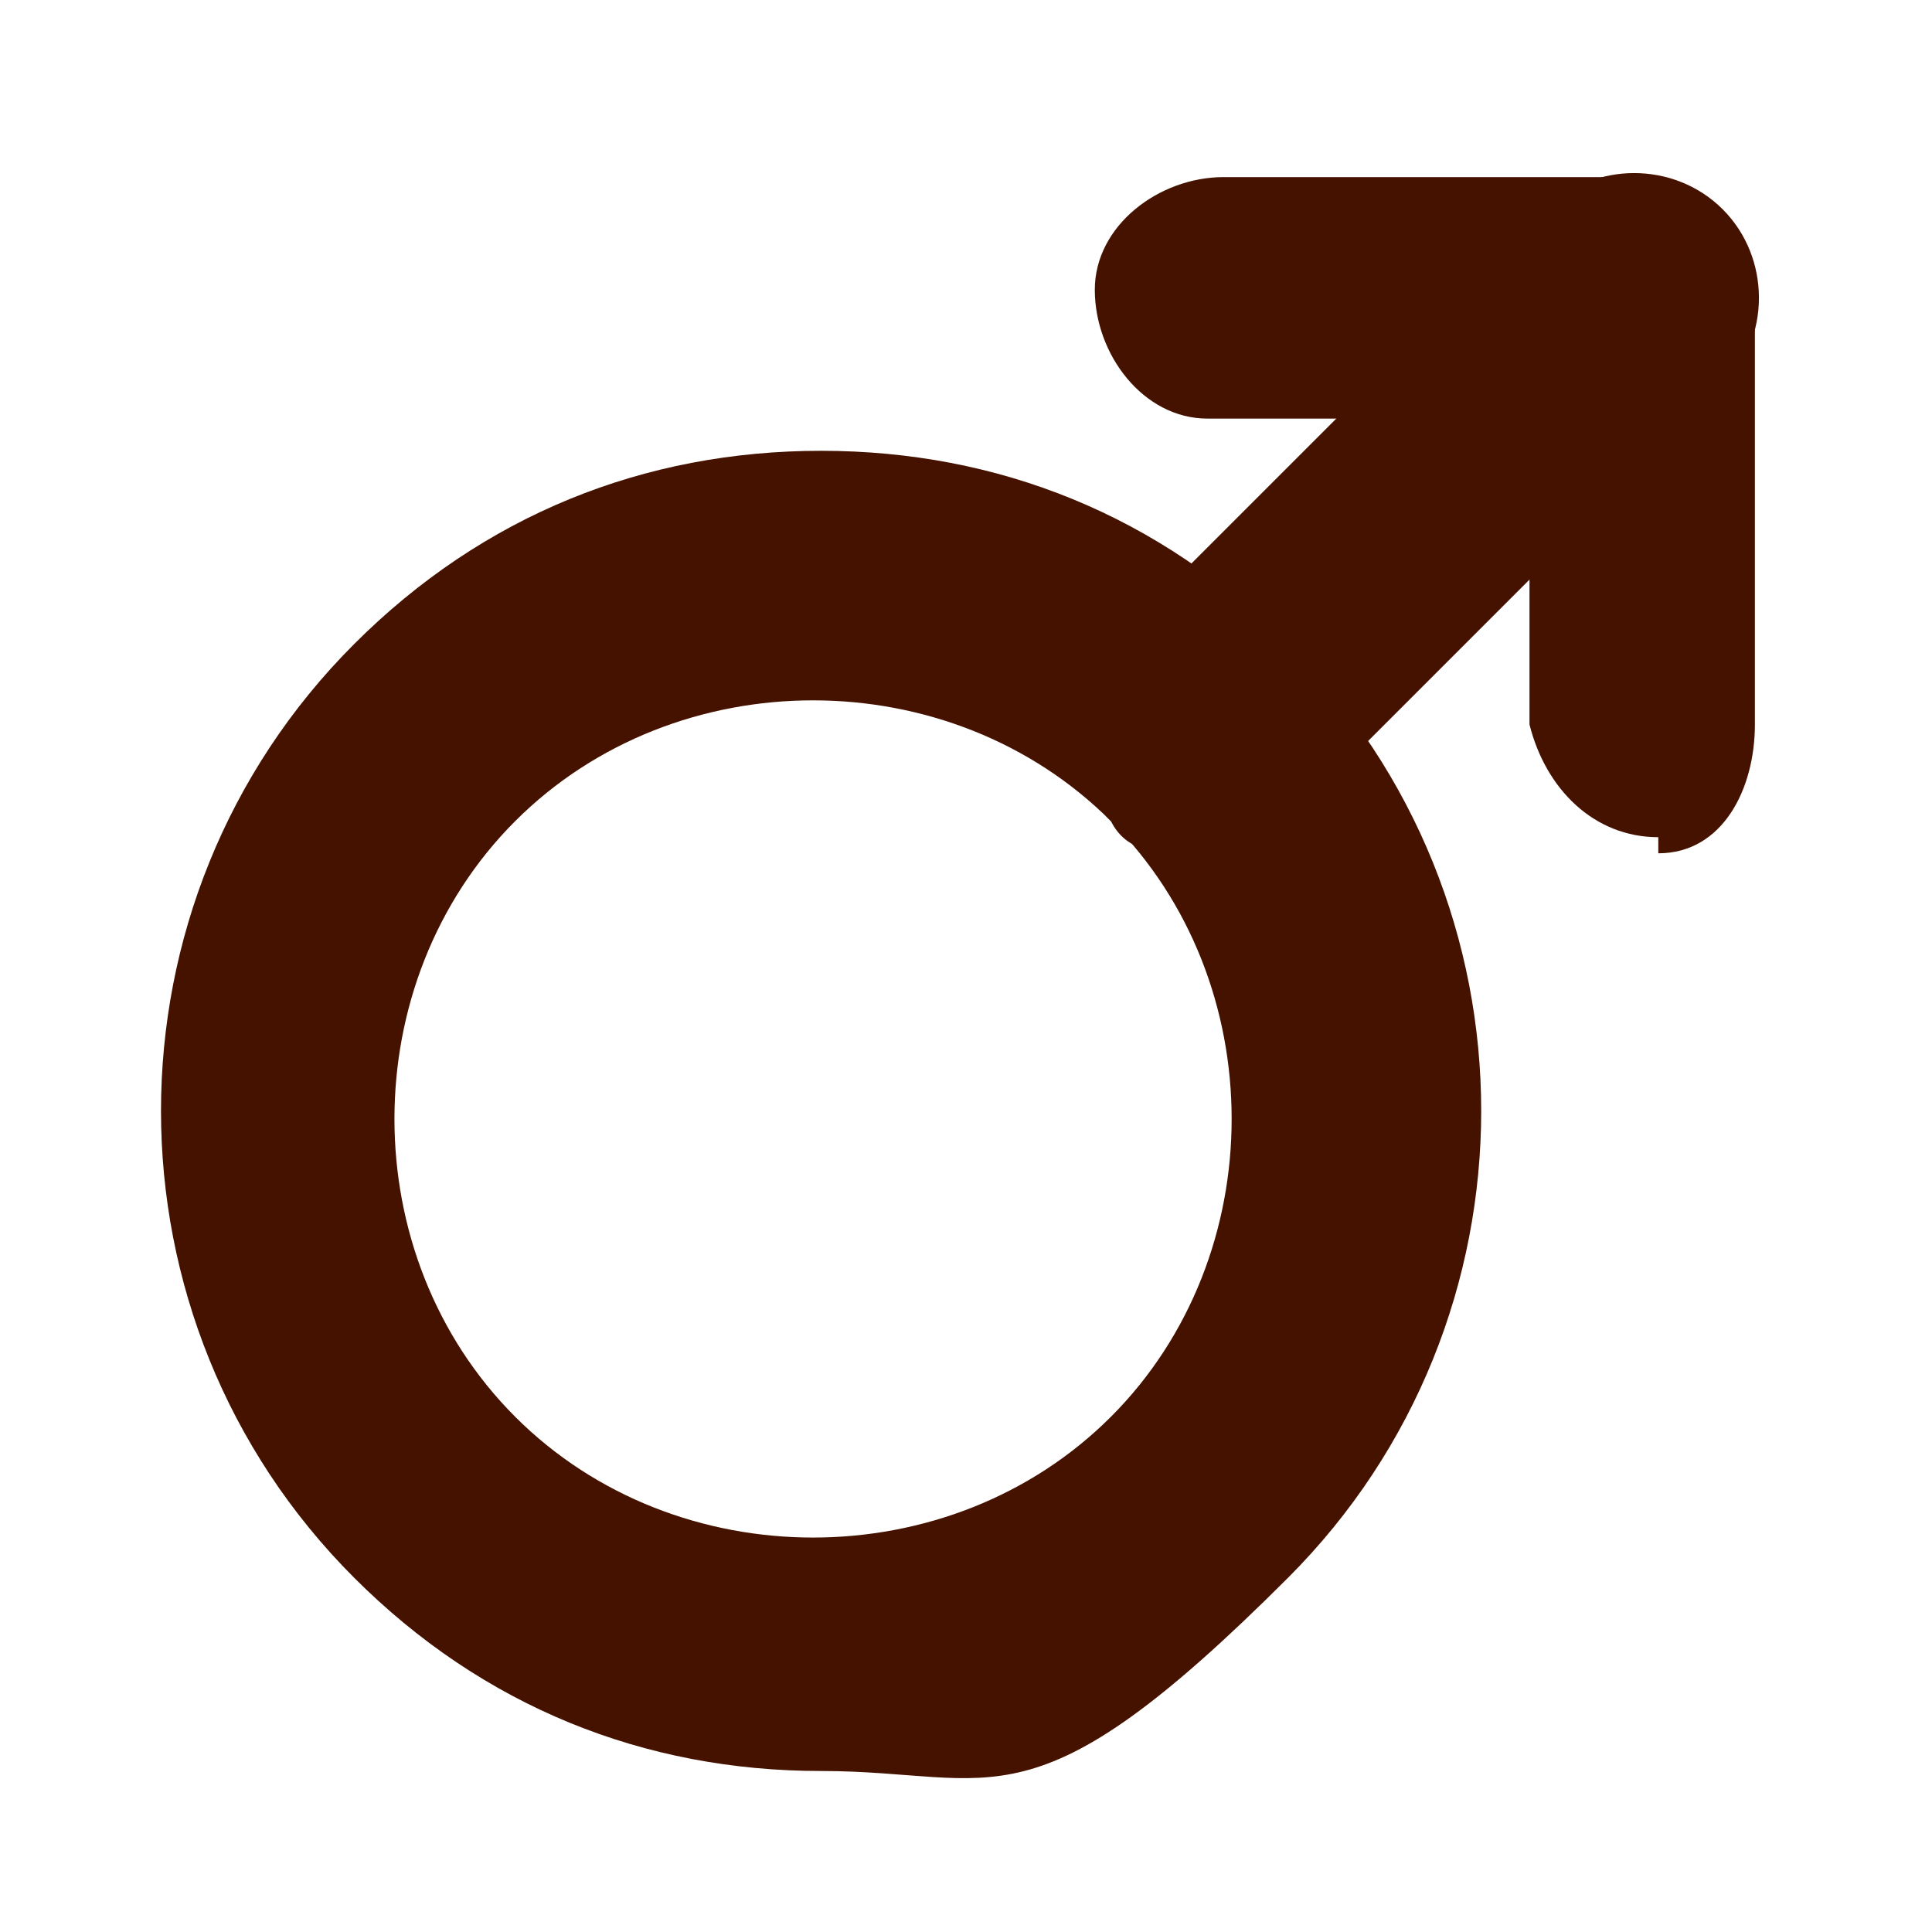
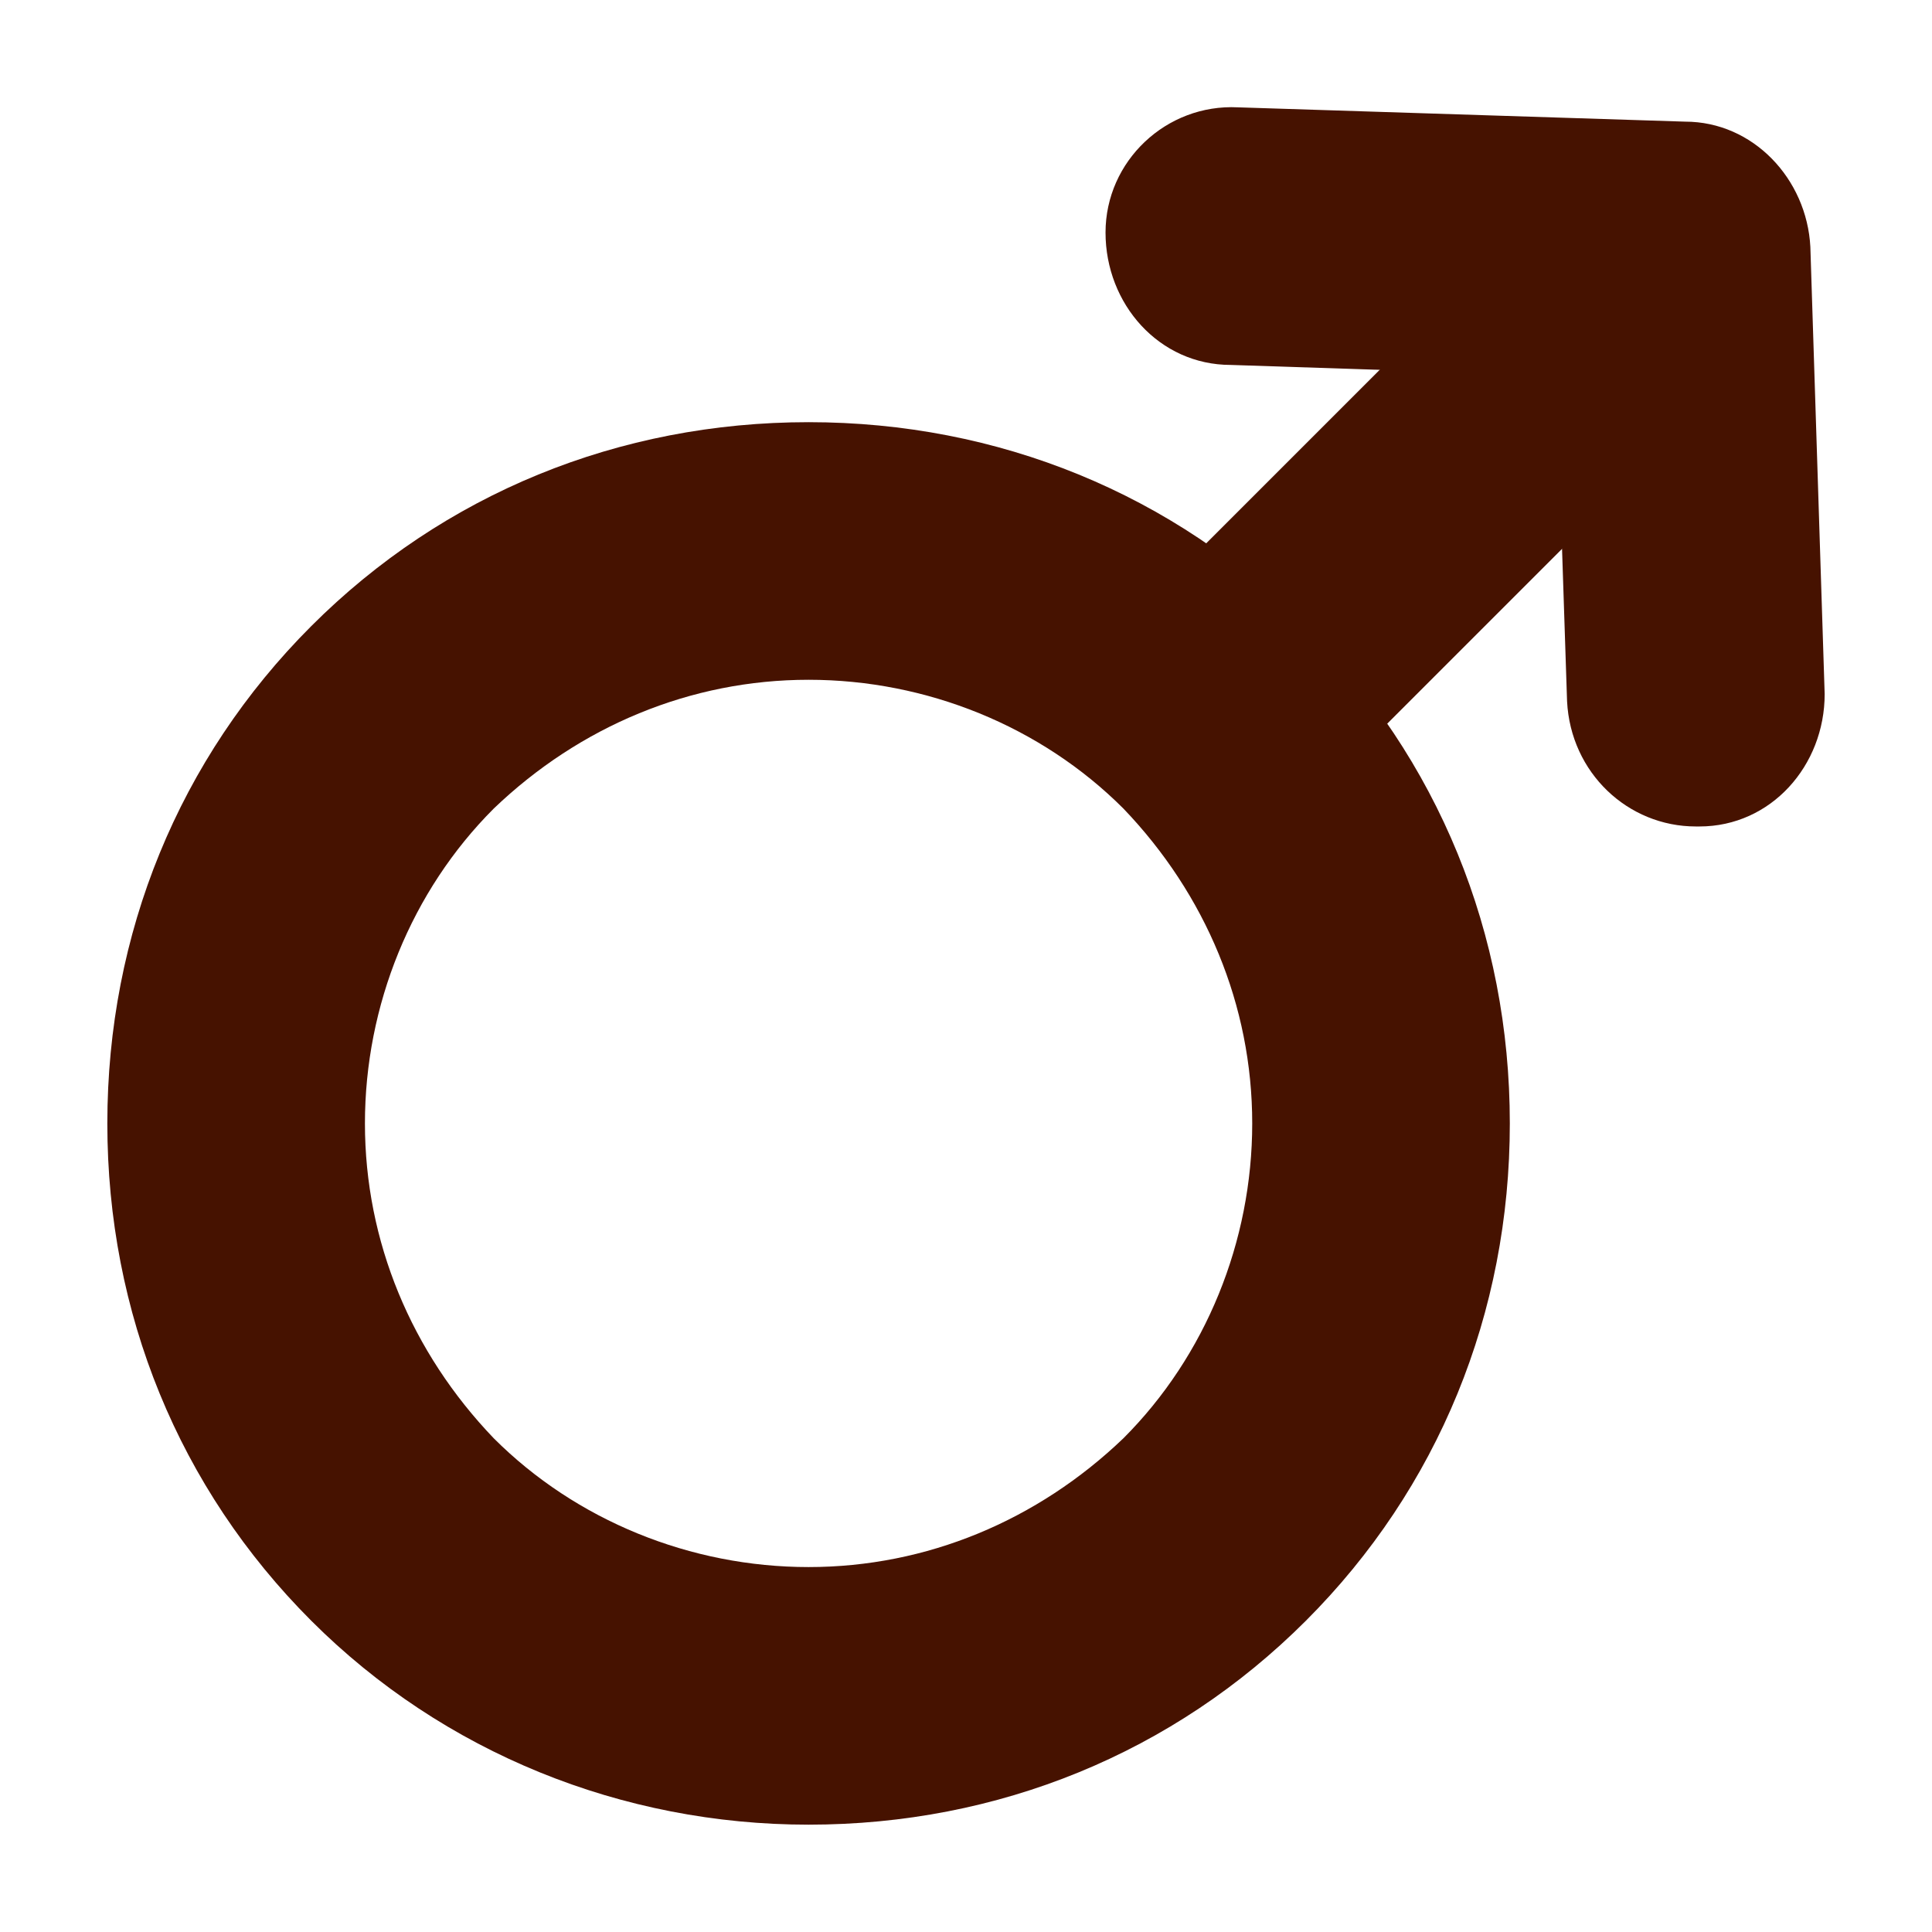
- <svg xmlns="http://www.w3.org/2000/svg" id="Layer_1" version="1.1" viewBox="0 0 12 12">
+ <svg xmlns="http://www.w3.org/2000/svg" id="Layer_1" version="1.1" viewBox="0 0 54 54">
  <defs>
    <style>
      .st0 {
        fill: #461200;
      }
    </style>
  </defs>
-   <path class="st0" d="M5.1,11c-1.1,0-2.1-.4-2.9-1.2-1.6-1.6-1.6-4.2,0-5.8h0c.8-.8,1.8-1.2,2.9-1.2s2.1.4,2.9,1.2c1.6,1.6,1.6,4.2,0,5.8s-1.8,1.2-2.9,1.2ZM3.2,5.1c-1,1-1,2.7,0,3.7,1,1,2.7,1,3.7,0,1-1,1-2.7,0-3.7-1-1-2.7-1-3.7,0h0Z" />
-   <path class="st0" d="M7.4,5.3c-.2,0-.4,0-.5-.2-.3-.3-.3-.8,0-1.1l2.7-2.7c.3-.3.8-.3,1.1,0s.3.8,0,1.1l-2.7,2.7c-.1.1-.3.2-.5.2Z" />
-   <path class="st0" d="M10.3,5.2c-.4,0-.7-.3-.8-.7v-1.9c0,0-2,0-2,0-.4,0-.7-.4-.7-.8,0-.4.4-.7.8-.7h2.6c.4,0,.7.4.7.8v2.6c0,.4-.2.8-.6.8,0,0,0,0,0,0Z" />
+   <path class="st0" d="M22.6,51c-5.2,0-10.2-2-13.9-5.7-3.7-3.7-5.7-8.6-5.7-13.9s2-10.2,5.7-13.9h0s0,0,0,0c3.7-3.7,8.6-5.7,13.9-5.7s10.2,2,13.9,5.7c3.7,3.7,5.7,8.6,5.7,13.9s-2,10.2-5.7,13.9c-3.7,3.7-8.6,5.7-13.9,5.7ZM22.6,19c-3.3,0-6.4,1.3-8.8,3.6h0c-2.3,2.3-3.6,5.5-3.6,8.8s1.3,6.4,3.6,8.8c2.3,2.3,5.5,3.6,8.8,3.6s6.4-1.3,8.8-3.6c2.3-2.3,3.6-5.5,3.6-8.8s-1.3-6.4-3.6-8.8c-2.3-2.3-5.5-3.6-8.8-3.6ZM11.2,20.1h0,0Z" />
+   <path class="st0" d="M33.9,23.7c-.9,0-1.3-1.2-2-1.9-1.4-1.4-2-2.8-.6-4.2l13.1-13.1c1.4-1.4,2.4-.6,3.8.8,1.4,1.4,2.6,2.9,1.2,4.3l-13.1,13.1c-.7.7-1.6,1.1-2.5,1.1Z" />
+   <path class="st0" d="M47.4,23.1c-1.9,0-3.5-1.5-3.6-3.5l-.3-9.1-9.1-.3c-2,0-3.5-1.7-3.5-3.7,0-2,1.7-3.6,3.7-3.5l12.5.4c1.9,0,3.4,1.6,3.5,3.5l.4,12.5c0,2-1.5,3.7-3.5,3.7,0,0,0,0-.1,0Z" />
</svg>
